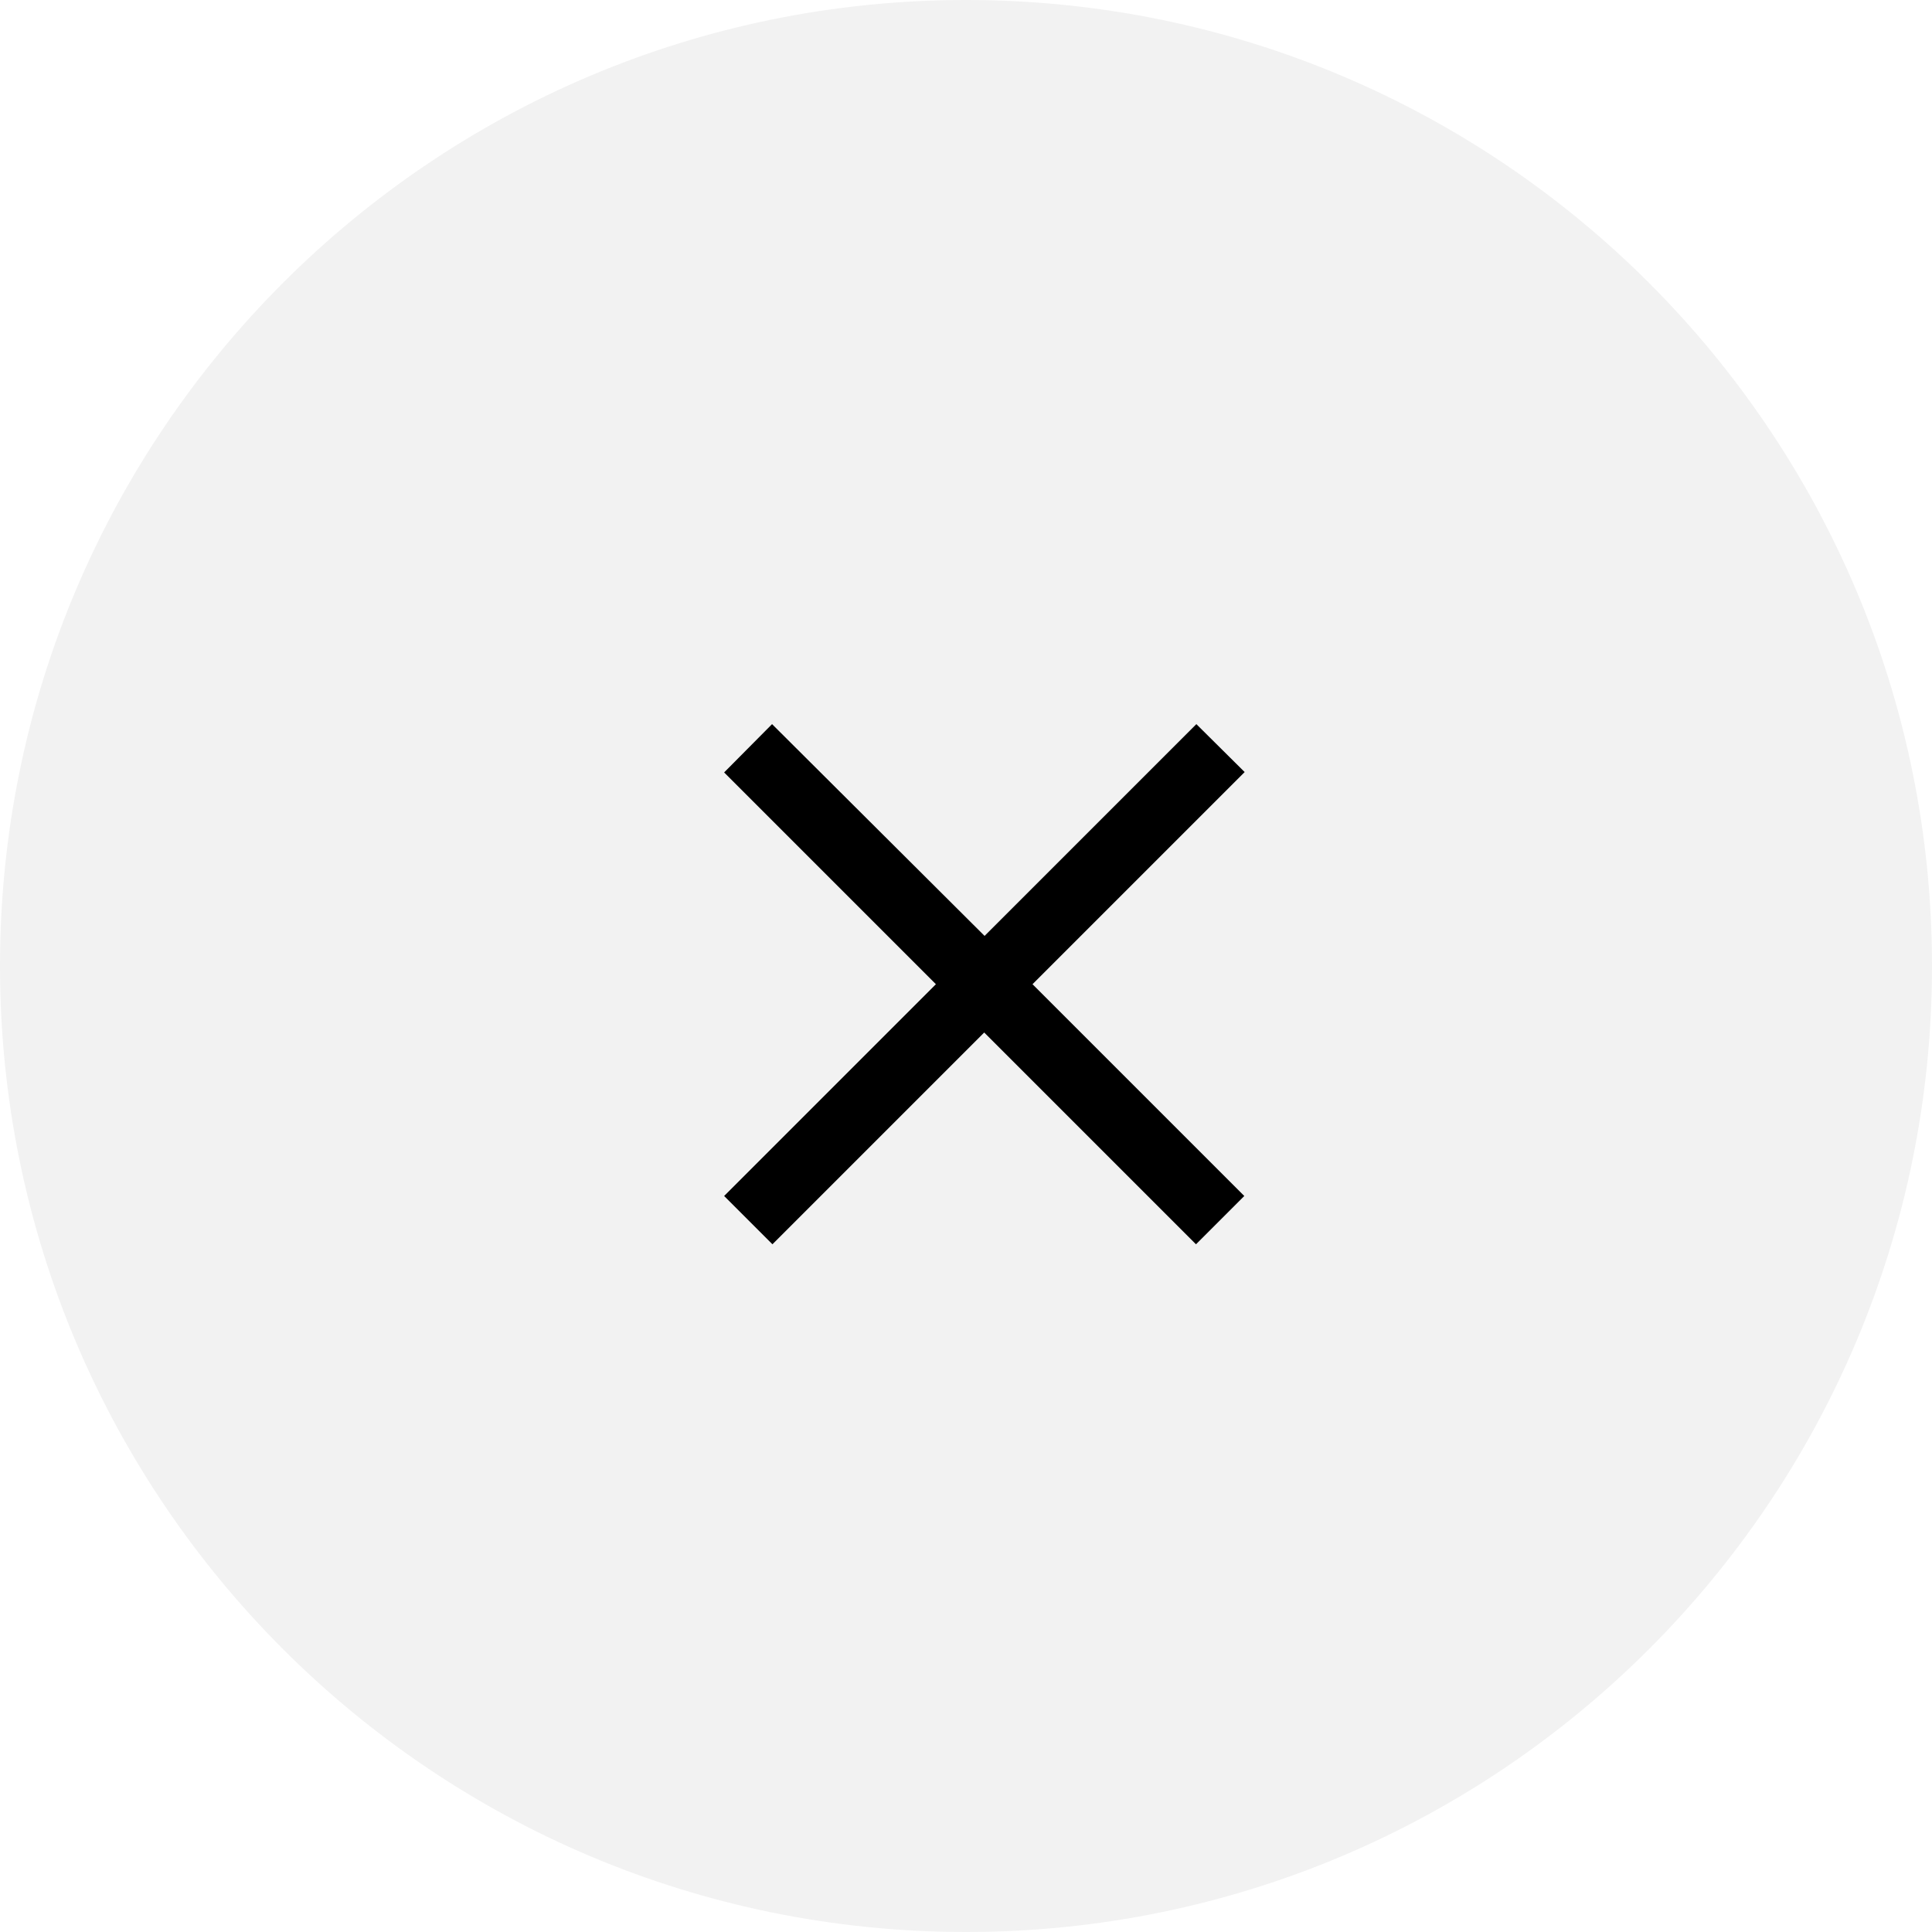
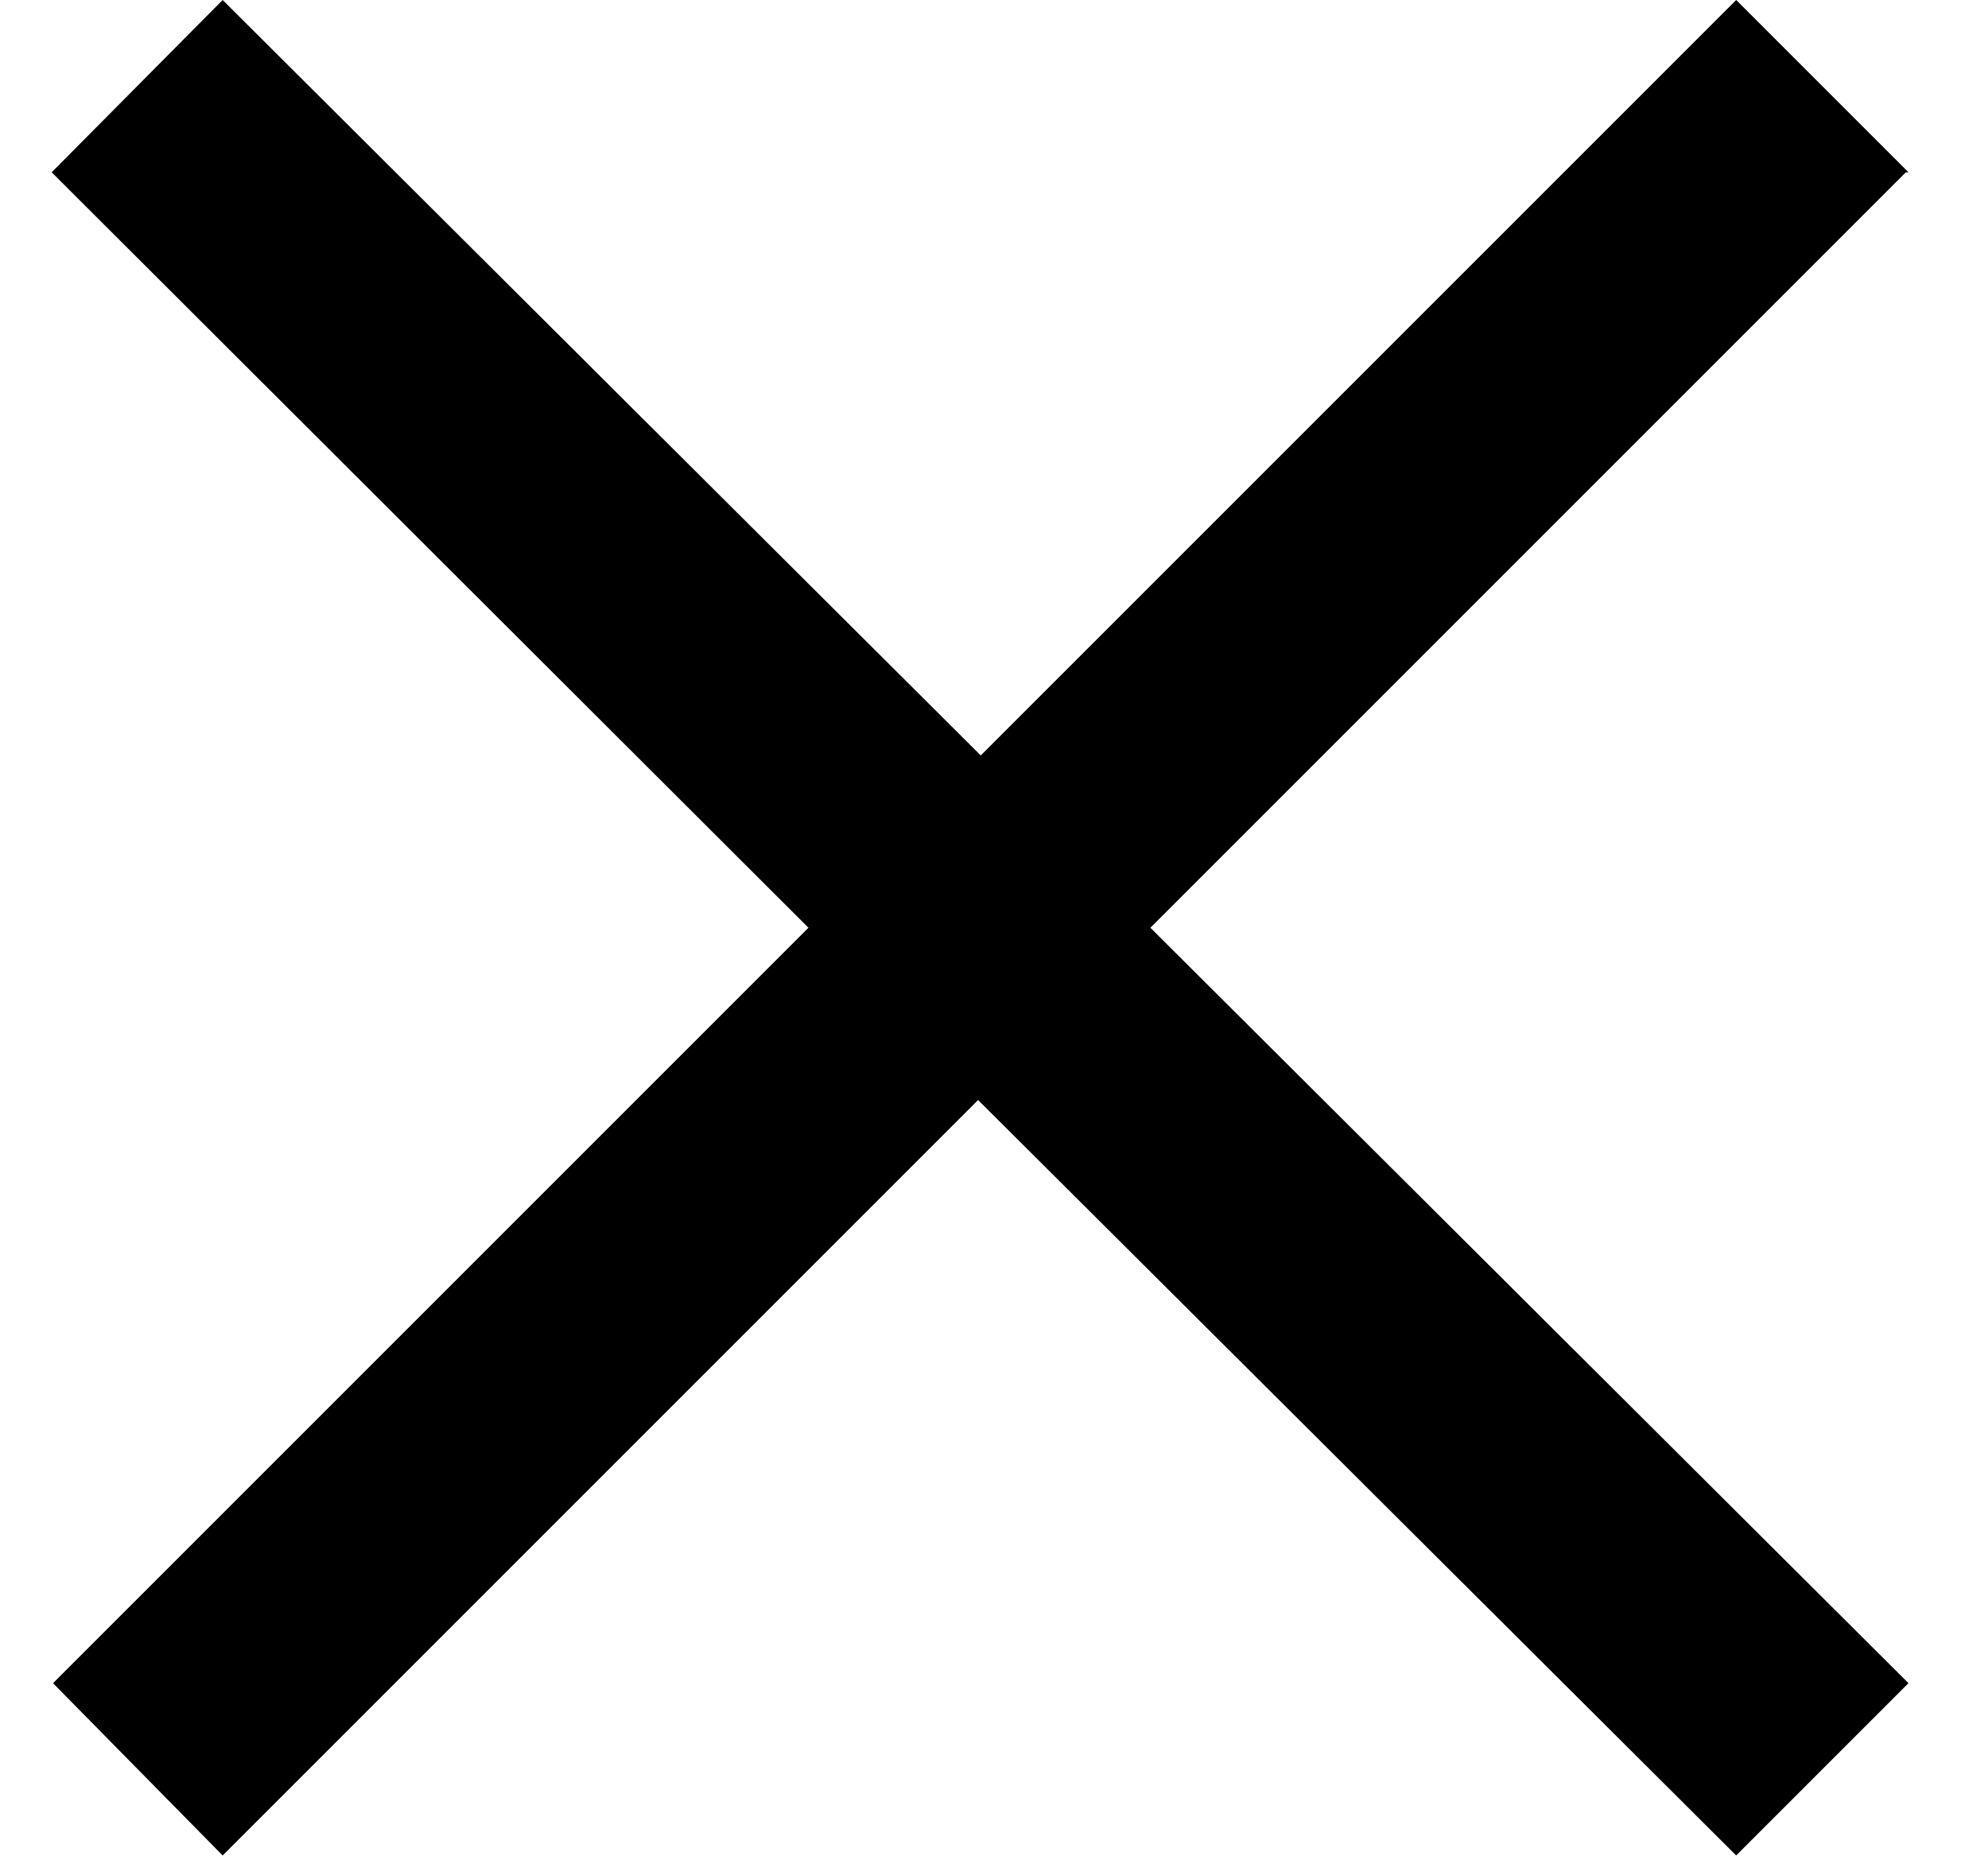
- <svg xmlns="http://www.w3.org/2000/svg" width="52" height="52" fill="none">
-   <circle cx="26" cy="26" r="26" fill="#F2F2F2" />
-   <path d="m33.5 20.78-1.3-1.29-5.7 5.7-5.72-5.7-1.29 1.3 5.7 5.7-5.7 5.7 1.3 1.3 5.7-5.7 5.7 5.7 1.3-1.3-5.7-5.7 5.7-5.7Z" fill="#000" />
+ <svg xmlns="http://www.w3.org/2000/svg" width="15" height="14" viewBox="0 0 15 14" fill="none">
+   <path d="M14.4 1.3 13.1 0 7.4 5.7 1.68 0 .39 1.3 6.1 7 .4 12.7 1.68 14l5.7-5.7L13.1 14l1.3-1.3L8.68 7l5.7-5.7Z" fill="#000" />
</svg>
